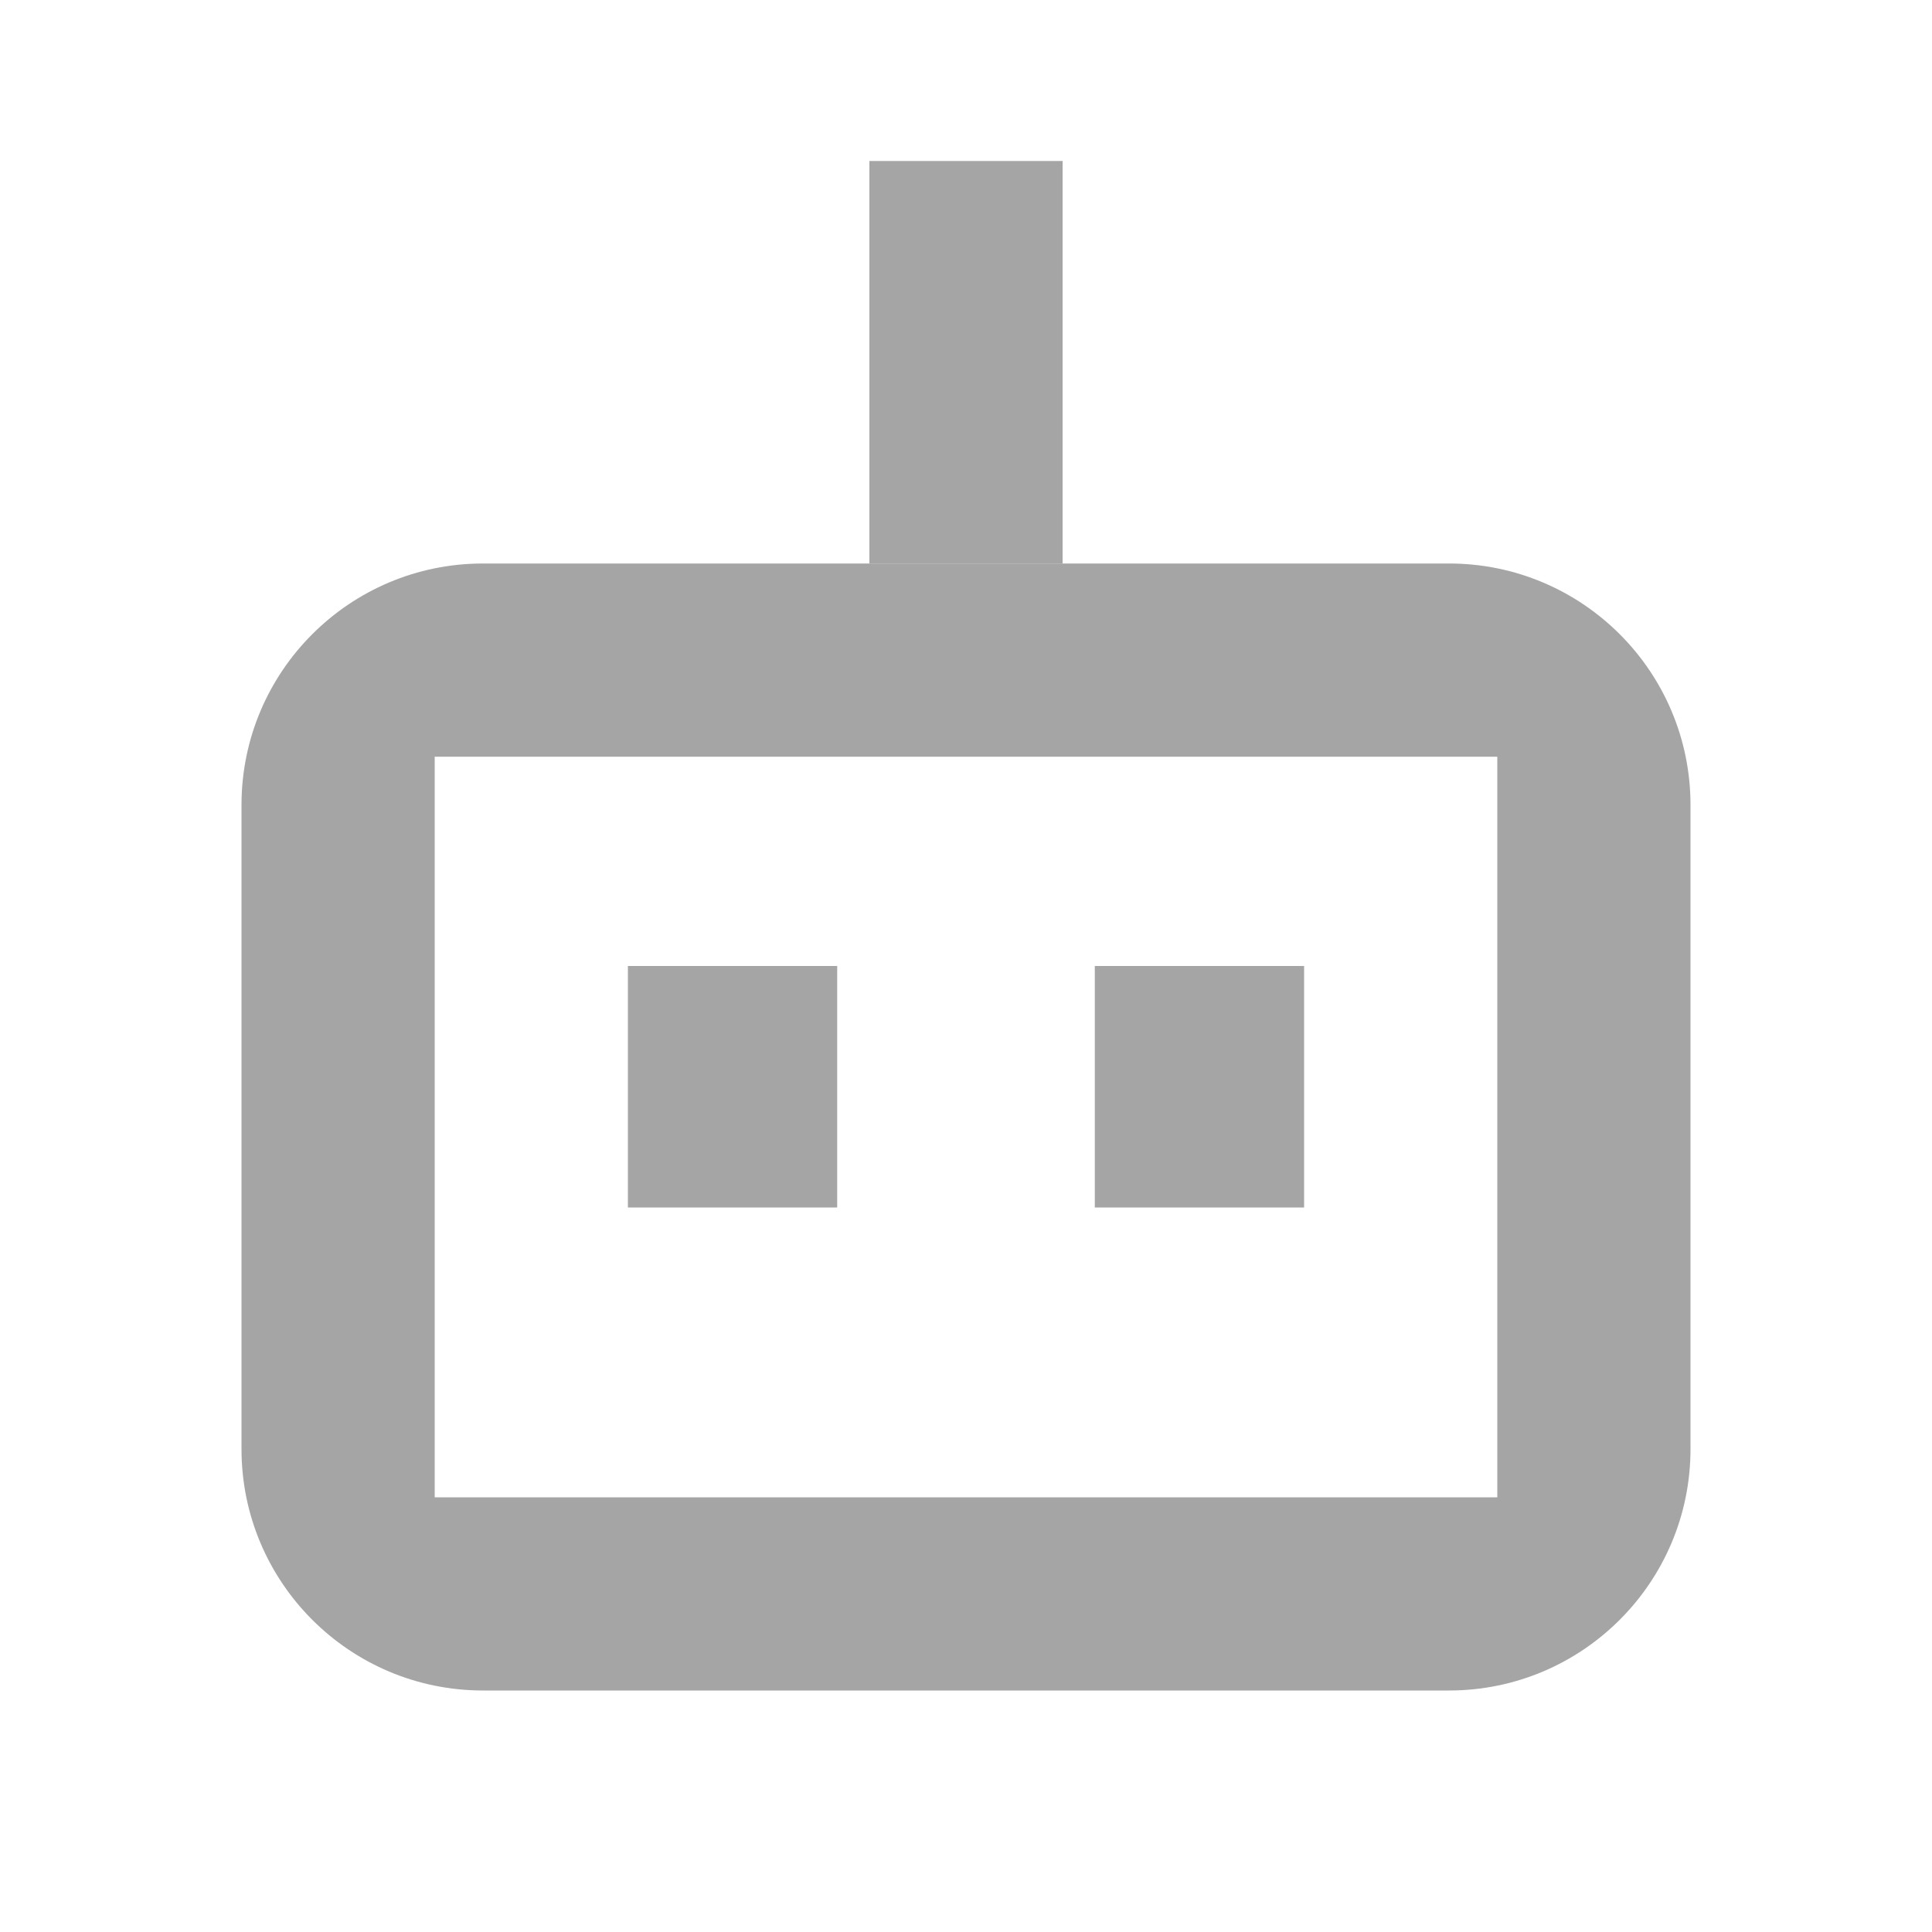
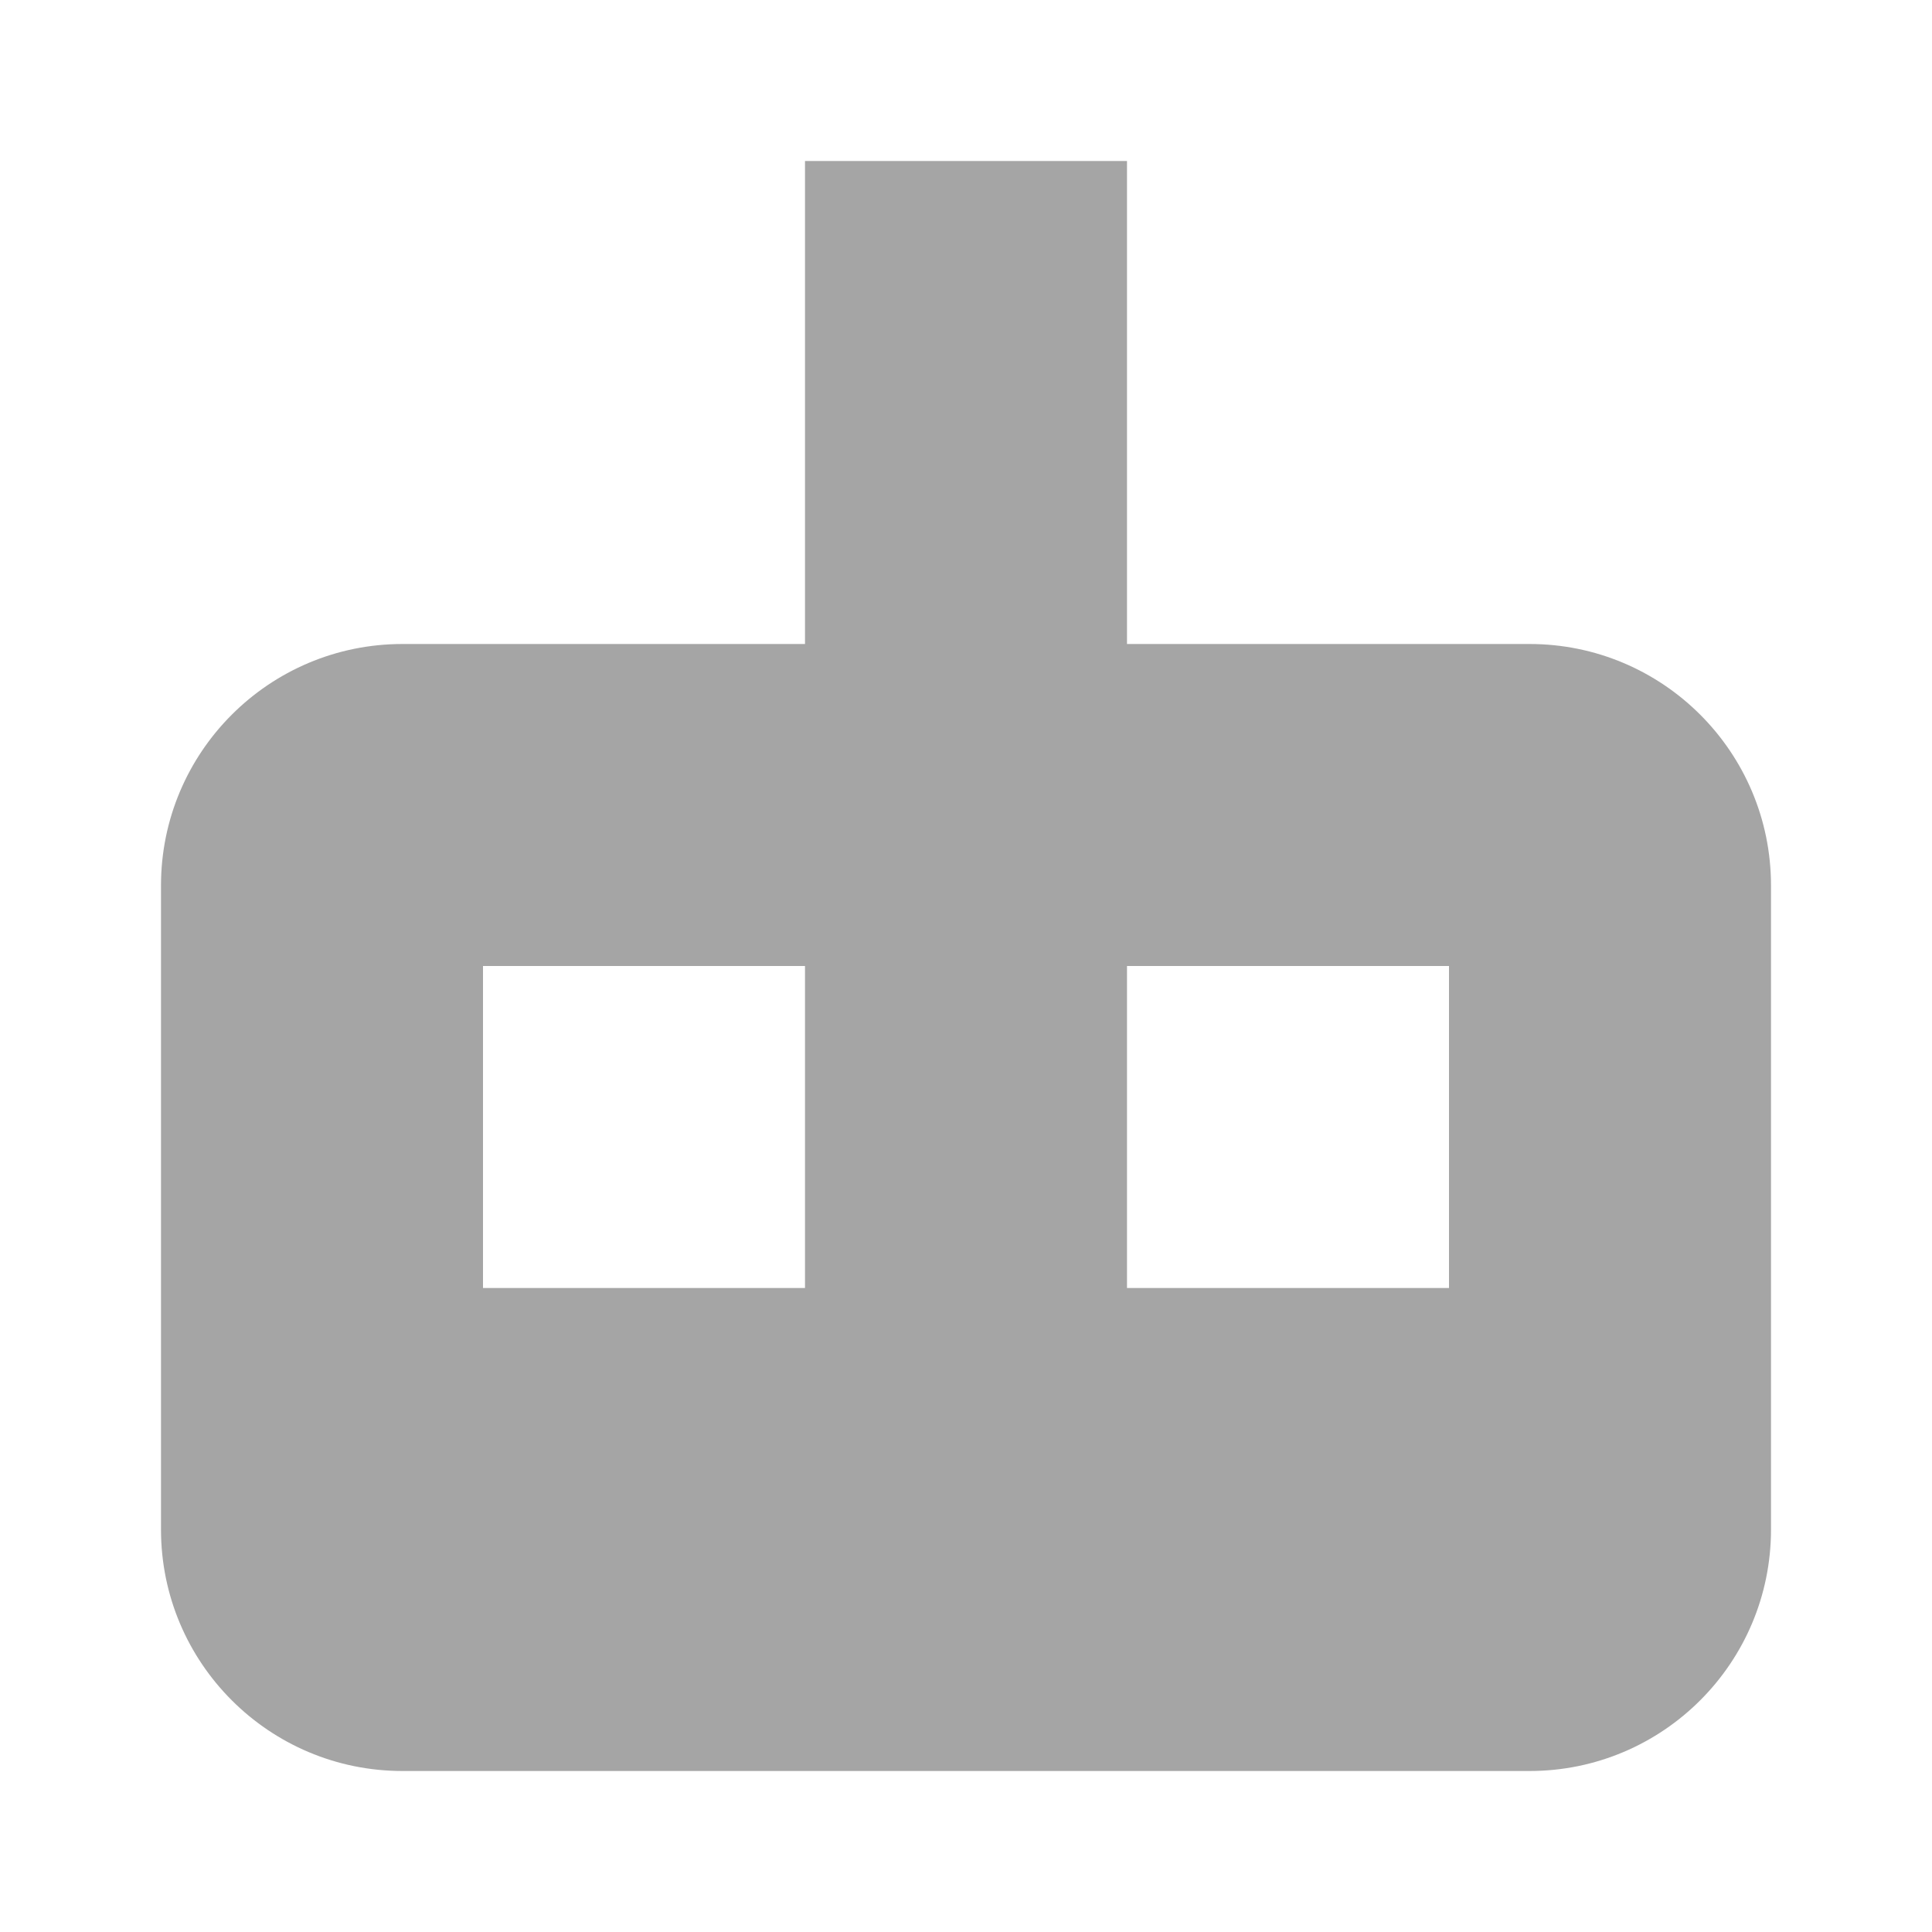
<svg xmlns="http://www.w3.org/2000/svg" width="16" height="16" fill="#a5a5a5" role="img" viewBox="0 0 12 12">
-   <path d="M5.4 1h1.2v2.5H5.4z" />
-   <path fill-rule="evenodd" d="M3 3.5h6A1.5 1.5 0 0 1 10.5 5v4A1.5 1.5 0 0 1 9 10.5H3A1.5 1.5 0 0 1 1.5 9V5A1.5 1.5 0 0 1 3 3.5zm-.3 1.2v4.6h6.6V4.7z" />
-   <path d="M3.9 6h1.3v1.5H3.9zM6.8 6h1.3v1.5H6.8z" />
+   <path fill-rule="evenodd" d="M5 1h2v3h2.5A1.5 1.5 0 0 1 11 5.5v4A1.5 1.5 0 0 1 9.5 11h-7A1.5 1.5 0 0 1 1 9.5v-4A1.5 1.5 0 0 1 2.5 4H5zM3 6v2h2V6zm4 0v2h2V6z" />
</svg>
